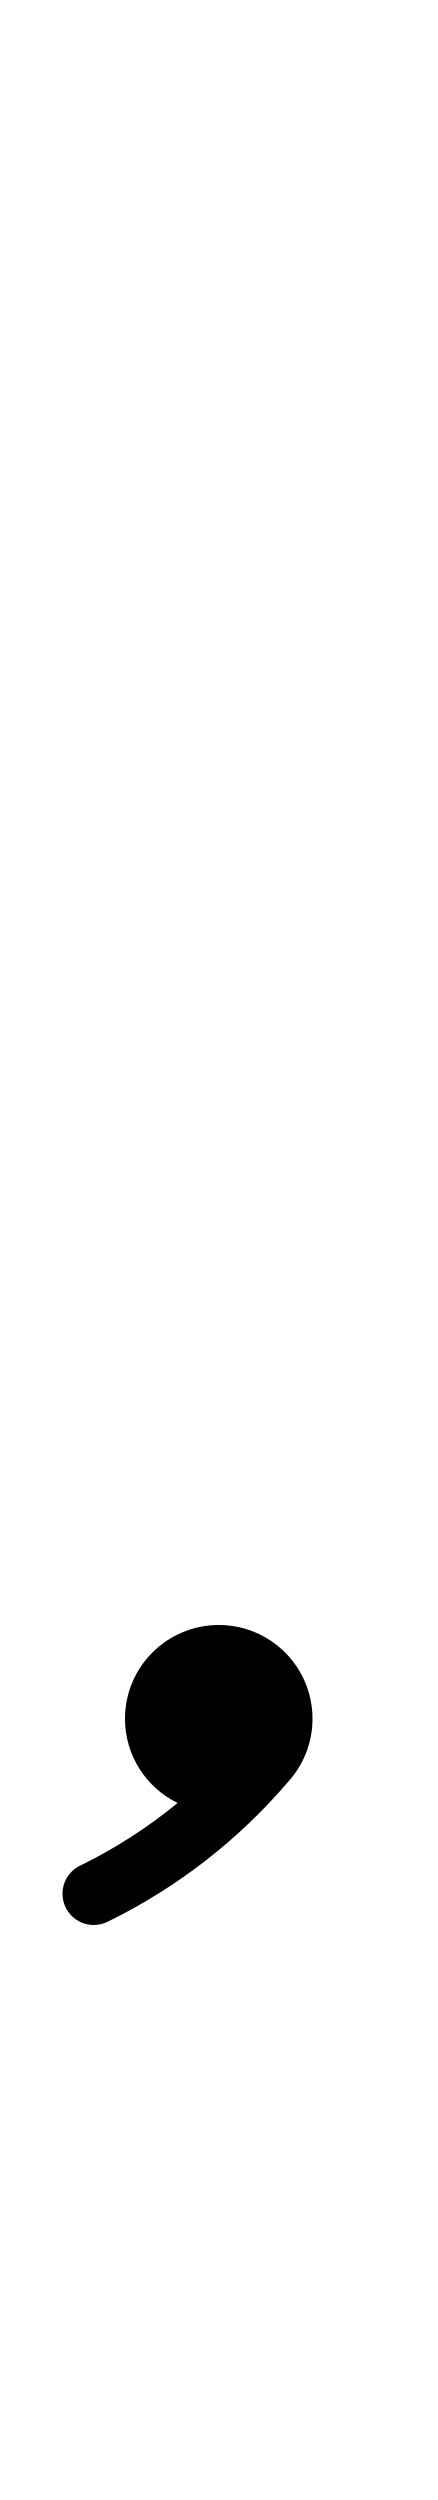
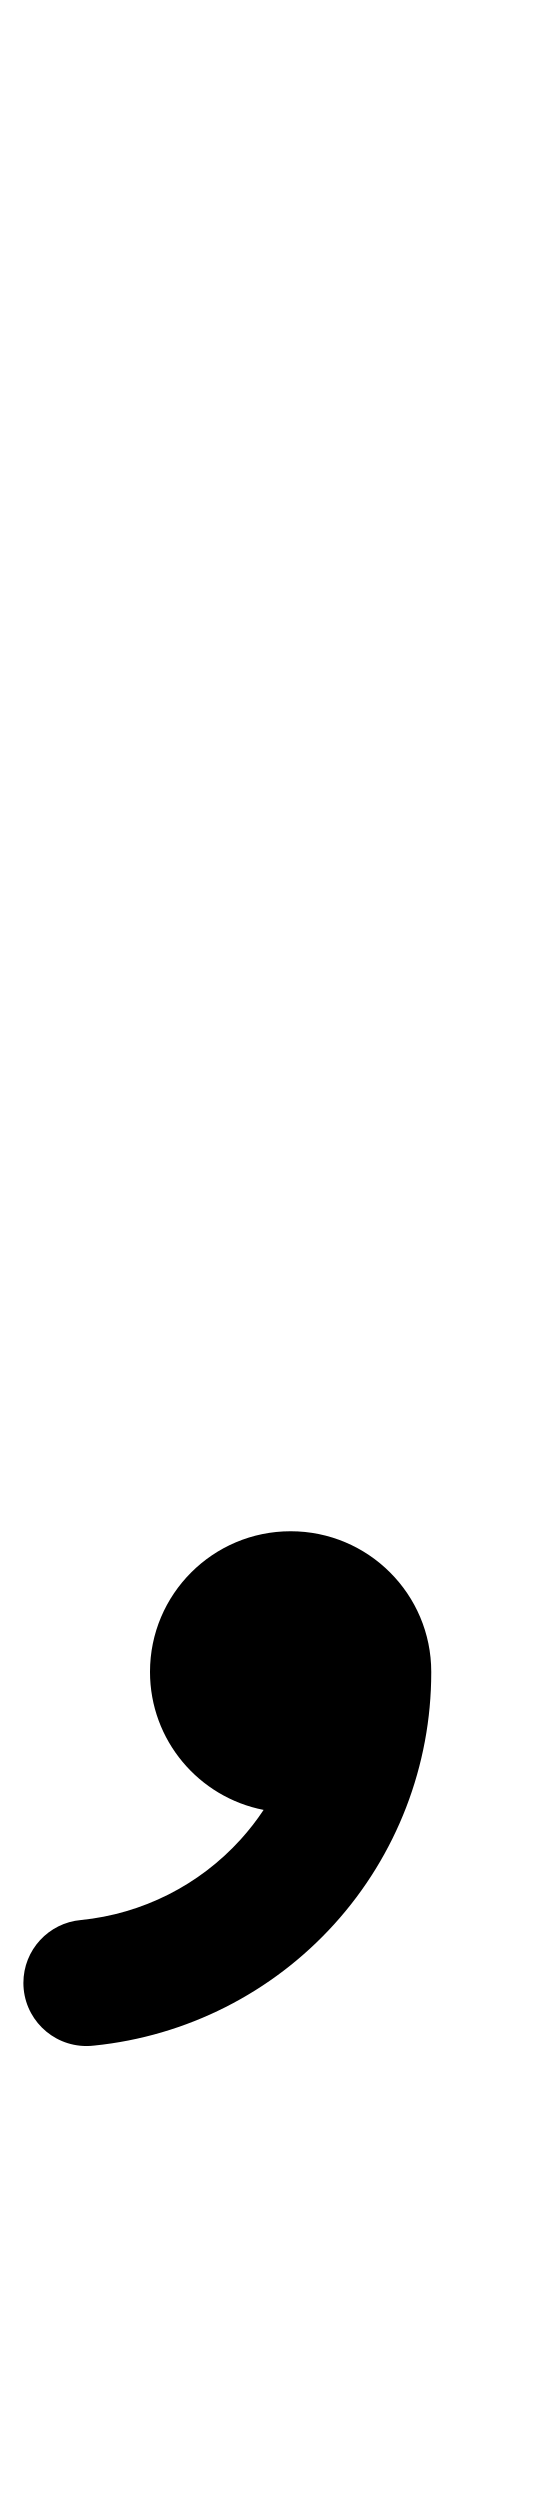
- <svg xmlns="http://www.w3.org/2000/svg" width="175" height="1000" viewBox="0 0 175 1000" fill="none">
-   <path d="M115.279 712.692C121.319 706.035 125 697.197 125 687.5C125 666.789 108.211 650 87.5 650C66.789 650 50 666.789 50 687.5C50 702.305 58.58 715.107 71.039 721.203C59.182 730.934 46.215 739.293 32.379 746.094C28.029 748.05 25 752.421 25 757.5C25 764.404 30.596 770 37.5 770C39.604 770 41.587 769.48 43.326 768.562L43.328 768.566C70.873 755.041 95.357 736.026 115.279 712.692Z" fill="black" />
+ <svg xmlns="http://www.w3.org/2000/svg" width="223" height="1000" viewBox="0 0 223 1000" fill="none">
+   <path d="M172.499 669C172.5 668.917 172.5 668.833 172.5 668.75C172.5 637.684 147.316 612.5 116.25 612.5C85.184 612.5 60 637.684 60 668.75C60 696.12 79.548 718.925 105.445 723.963C102.702 728.103 99.637 732.054 96.267 735.777C79.704 754.074 56.932 765.562 32.373 768.011C19.474 769.142 9.357 779.972 9.357 793.164C9.357 807.109 20.662 818.414 34.607 818.414C35.63 818.414 36.639 818.353 37.63 818.235C74.558 814.491 108.79 797.188 133.704 769.666C158.673 742.083 172.499 706.206 172.499 669Z" fill="black" />
</svg>
